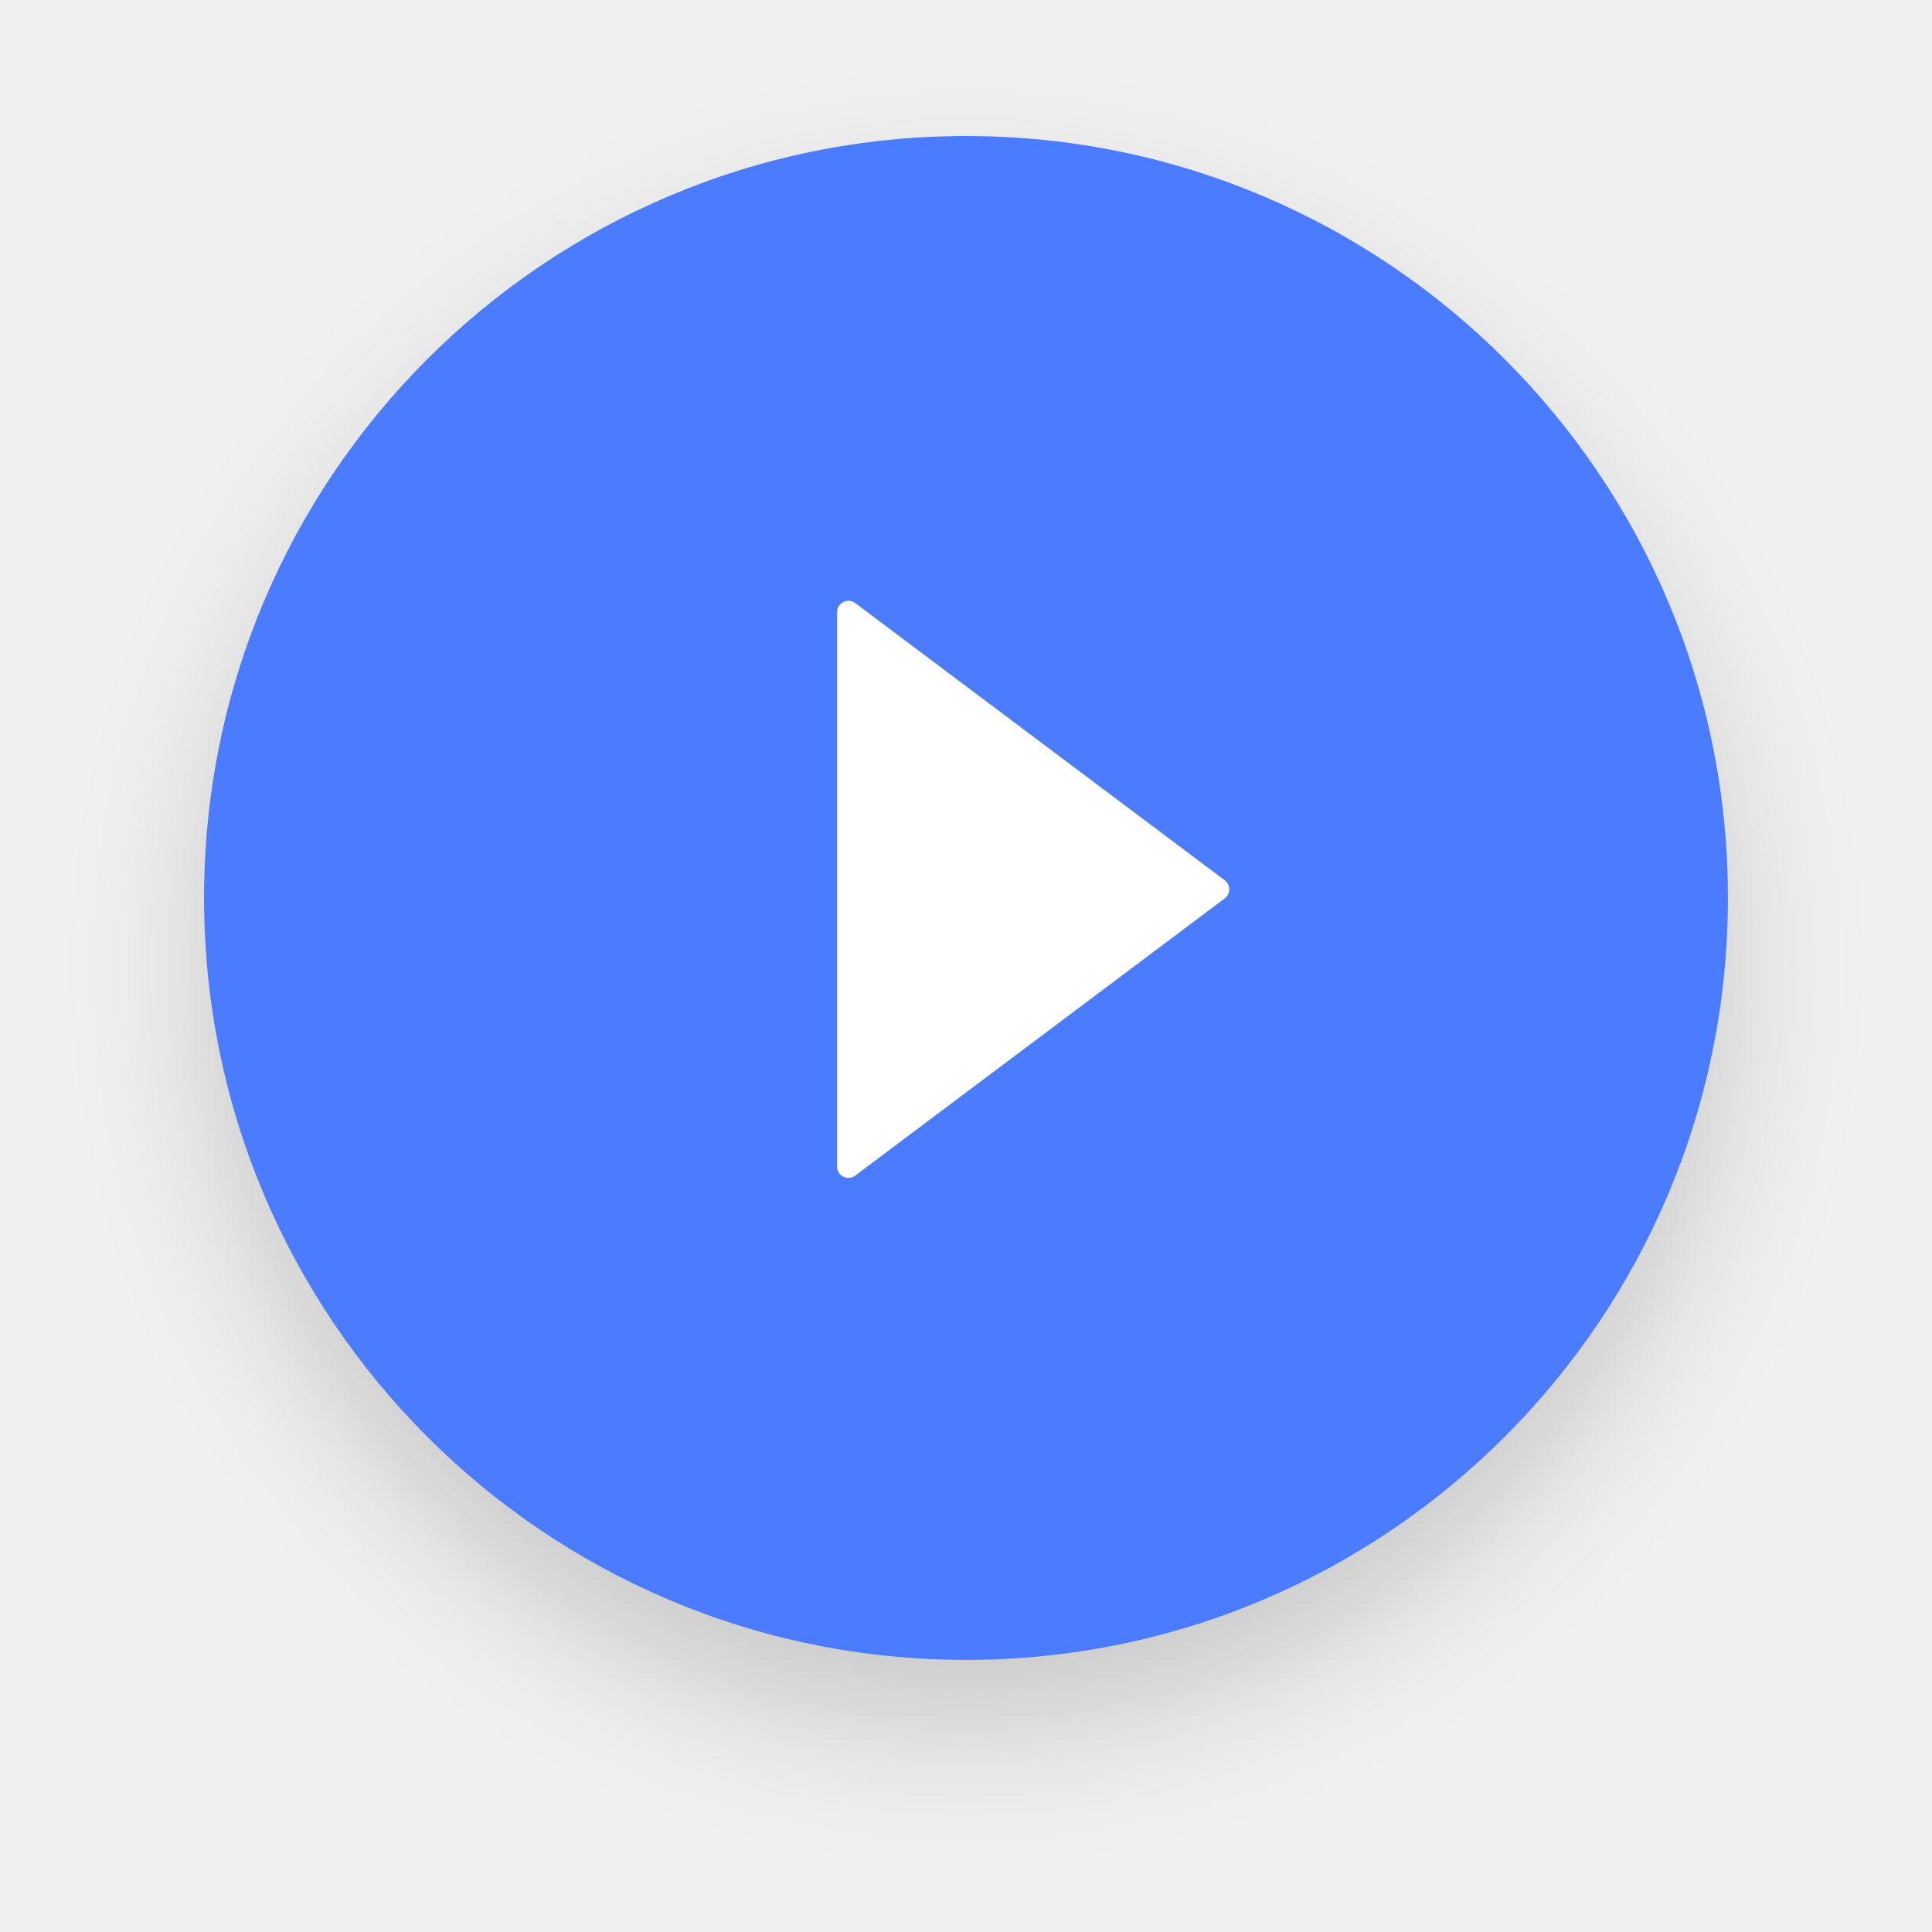
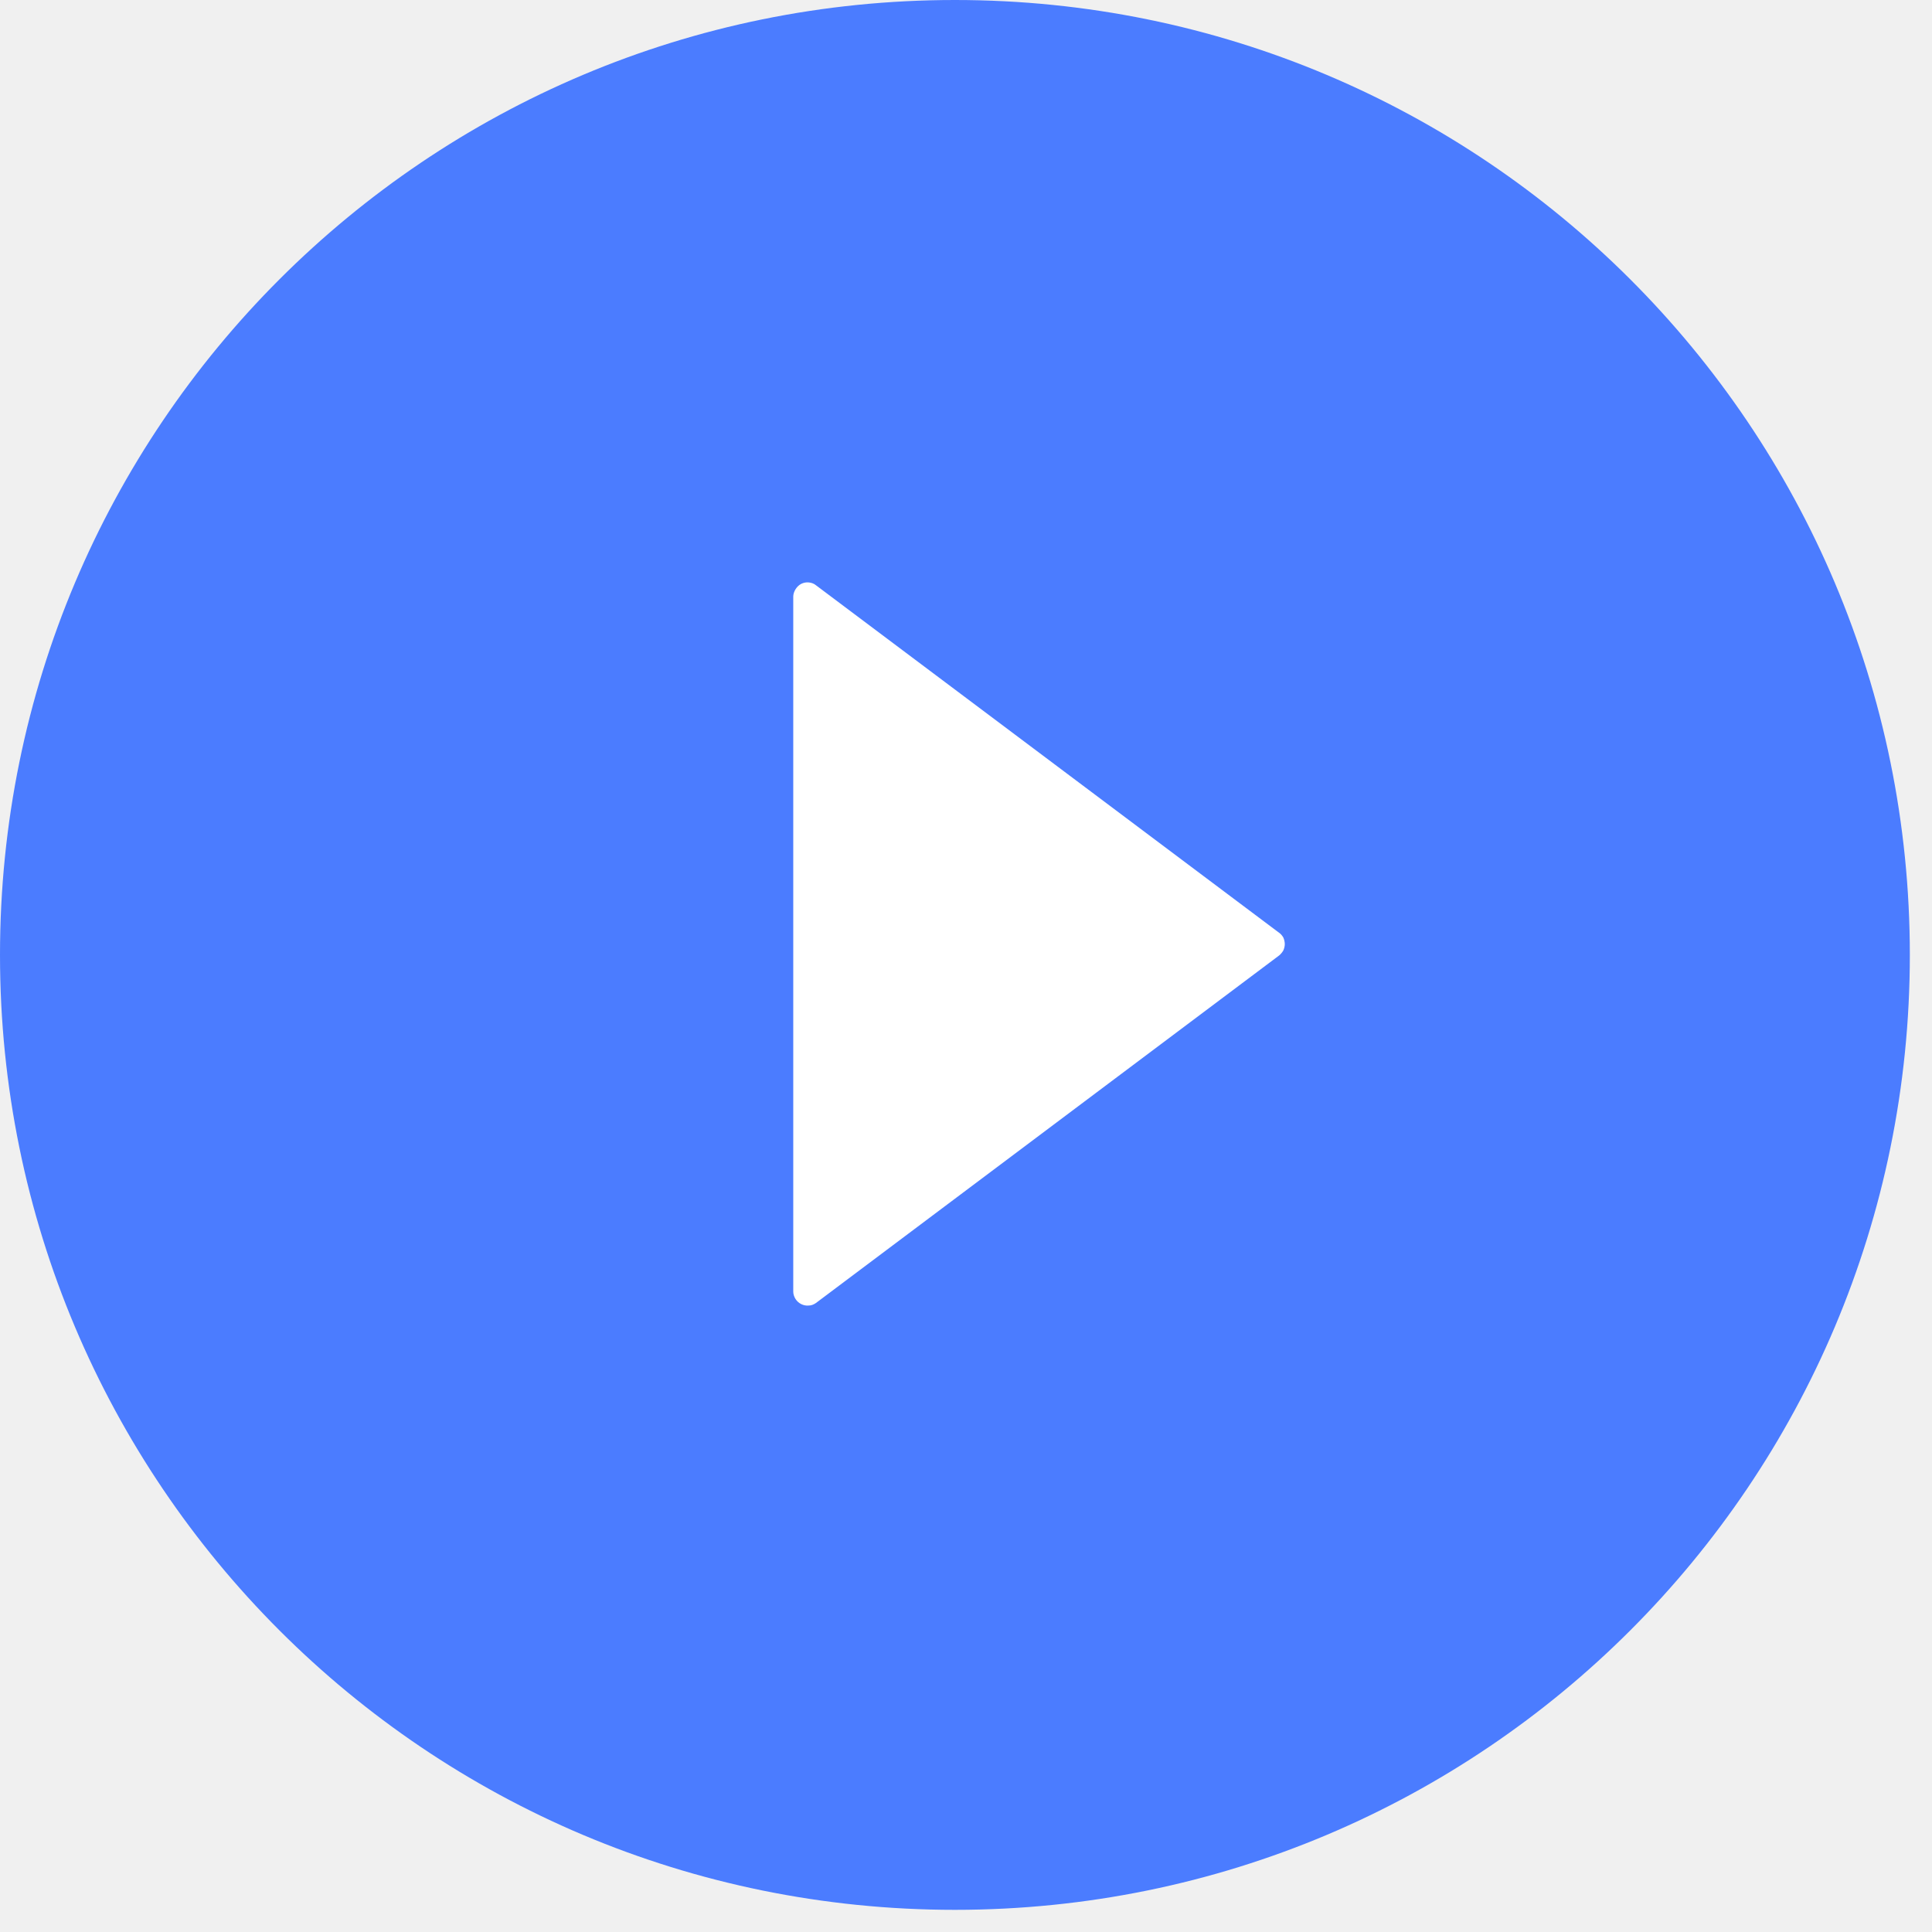
- <svg xmlns="http://www.w3.org/2000/svg" width="85.219" height="85.219" viewBox="0 0 85.219 85.219">
-   <defs>
-     <style>.a{fill:#4b7cff;}.b,.c{fill:#fff;}.c{stroke:#fff;opacity:0;}.d{stroke:none;}.e{fill:none;}.f{filter:url(#a);}</style>
-     <filter id="a" x="0" y="0" width="85.219" height="85.219" filterUnits="userSpaceOnUse">
-       <feOffset dy="3" input="SourceAlpha" />
-       <feGaussianBlur stdDeviation="3" result="b" />
-       <feFlood flood-opacity="0.161" />
-       <feComposite operator="in" in2="b" />
-       <feComposite in="SourceGraphic" />
-     </filter>
-   </defs>
-   <g transform="translate(9 6)">
-     <g class="f" transform="matrix(1, 0, 0, 1, -9, -6)">
-       <circle class="a" cx="33.609" cy="33.609" r="33.609" transform="translate(9 6)" />
+ <svg xmlns="http://www.w3.org/2000/svg" viewBox="0 0 68 68" width="68" height="68">
+   <style>
+ 		tspan { white-space:pre }
+ 		.shp0 { fill: #4b7cff } 
+ 		.shp1 { fill: #ffffff } 
+ 		.shp2 { fill: none;stroke: #ffffff } 
+ 	</style>
+   <g id="Layer">
+     <g id="Layer">
+       <path id="Layer" class="shp0" d="M33.61 67.22C15.02 67.22 0 52.19 0 33.61C0 15.02 15.02 0 33.61 0C52.19 0 67.22 15.02 67.22 33.61C67.22 52.19 52.19 67.22 33.61 67.22Z" />
    </g>
-     <path class="b" d="M12.828.533a.5.5,0,0,1,.8,0l12.228,16.3a.5.5,0,0,1-.4.8H1a.5.5,0,0,1-.4-.8Z" transform="translate(45.555 20) rotate(90)" />
-     <g class="c" transform="translate(26.918 31.793)">
-       <rect class="d" width="1.707" height="2.561" rx="0.854" />
-       <rect class="e" x="0.5" y="0.5" width="0.707" height="1.561" rx="0.354" />
+     <path id="Layer" class="shp1" d="M45.02 32.83C45.08 32.87 45.13 32.93 45.17 33C45.2 33.07 45.22 33.15 45.22 33.23C45.22 33.31 45.2 33.38 45.17 33.45C45.13 33.52 45.08 33.58 45.02 33.63L28.72 45.86C28.65 45.91 28.56 45.95 28.47 45.95C28.37 45.96 28.28 45.94 28.2 45.9C28.12 45.86 28.05 45.8 28 45.72C27.95 45.64 27.92 45.55 27.92 45.46L27.92 21C27.92 20.91 27.95 20.82 28 20.74C28.05 20.66 28.12 20.59 28.2 20.55C28.28 20.51 28.37 20.49 28.47 20.5C28.56 20.51 28.65 20.54 28.72 20.6L45.02 32.83Z" />
+     <g id="Layer" style="opacity: 0">
+       <path id="Layer" class="shp1" d="M27.77 31.79L27.77 31.79C28.24 31.79 28.63 32.17 28.63 32.65L28.63 33.5C28.63 33.97 28.24 34.35 27.77 34.35L27.77 34.35C27.3 34.35 26.92 33.97 26.92 33.5L26.92 32.65C26.92 32.17 27.3 31.79 27.77 31.79Z" />
+       <path id="Layer" class="shp2" d="M27.77 32.29L27.77 32.29C27.97 32.29 28.13 32.45 28.13 32.65L28.13 33.5C28.13 33.7 27.97 33.85 27.77 33.85L27.77 33.85C27.58 33.85 27.42 33.7 27.42 33.5L27.42 32.65C27.42 32.45 27.58 32.29 27.77 32.29Z" />
    </g>
-     <g class="c" transform="translate(26.918 31.793)">
-       <rect class="d" width="1.707" height="2.561" rx="0.854" />
-       <rect class="e" x="0.5" y="0.5" width="0.707" height="1.561" rx="0.354" />
+     <g id="Layer" style="opacity: 0">
+       <path id="Layer" class="shp1" d="M27.77 31.79L27.77 31.79C28.24 31.79 28.63 32.17 28.63 32.65L28.63 33.5C28.63 33.97 28.24 34.35 27.77 34.35L27.77 34.35C27.3 34.35 26.92 33.97 26.92 33.5L26.92 32.65C26.92 32.17 27.3 31.79 27.77 31.79Z" />
+       <path id="Layer" class="shp2" d="M27.77 32.29L27.77 32.29C27.97 32.29 28.13 32.45 28.13 32.65L28.13 33.5C28.13 33.7 27.97 33.85 27.77 33.85L27.77 33.85C27.58 33.85 27.42 33.7 27.42 33.5L27.42 32.65C27.42 32.45 27.58 32.29 27.77 32.29Z" />
    </g>
  </g>
</svg>
